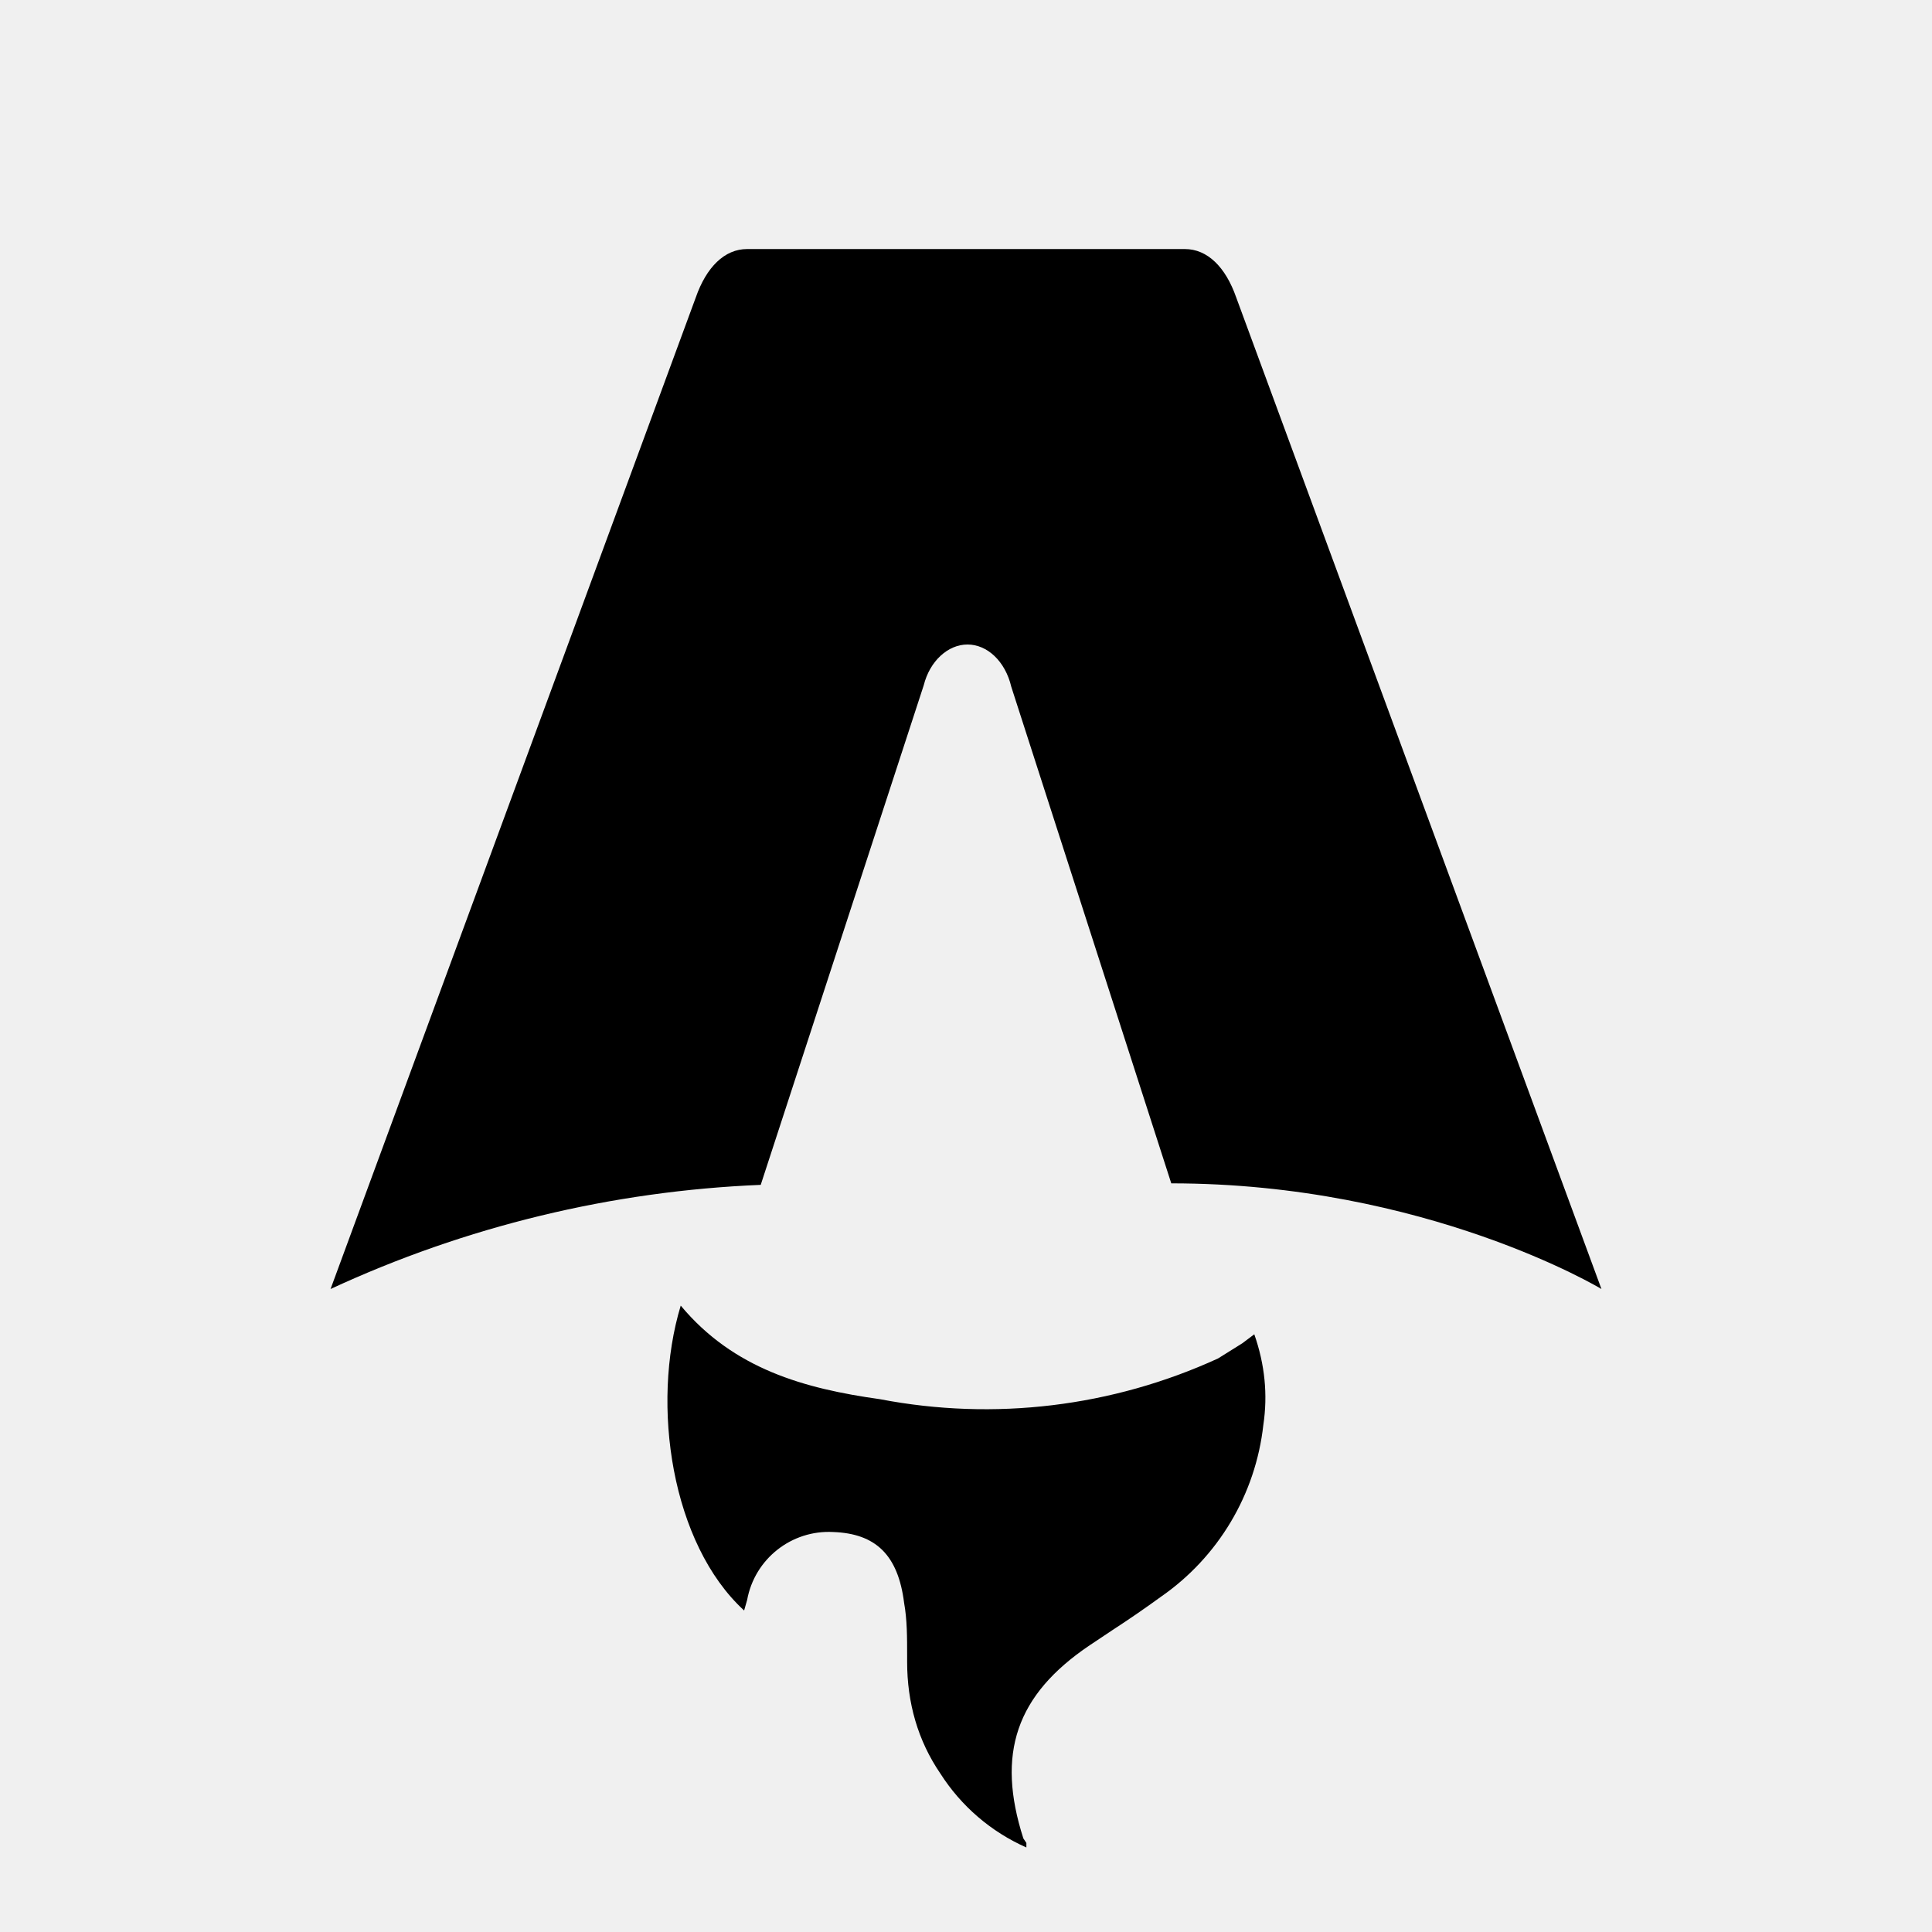
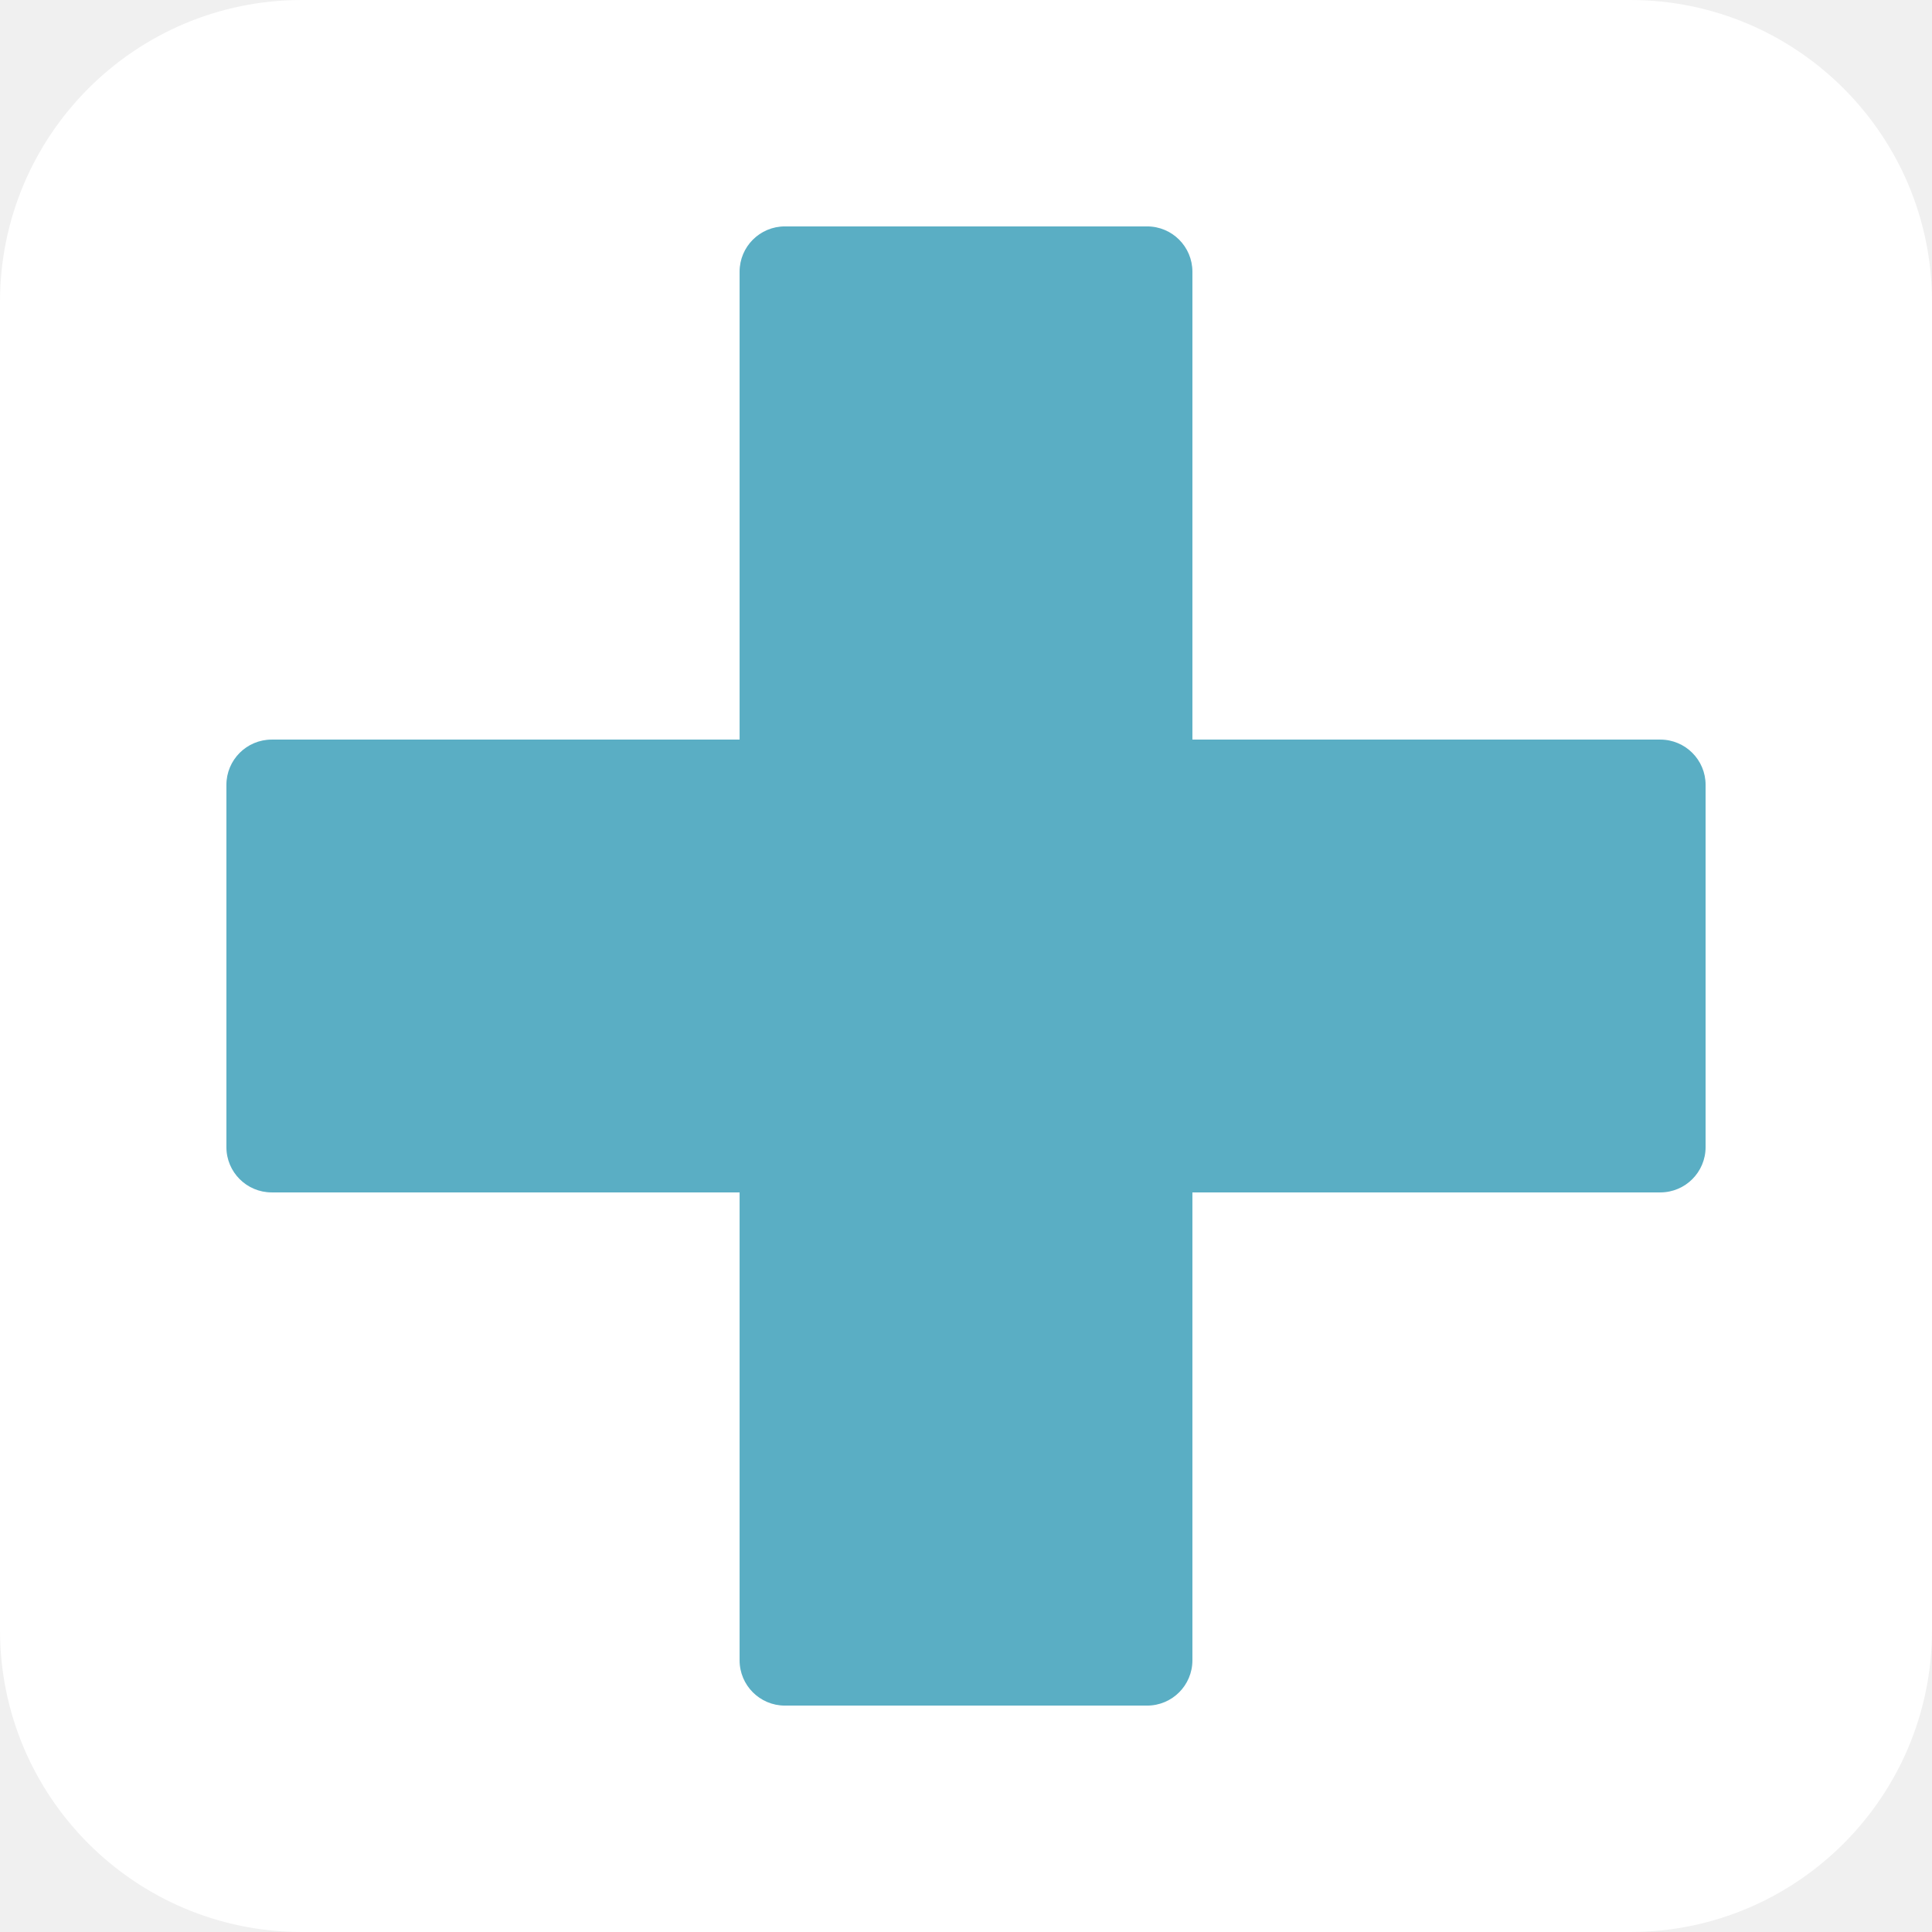
- <svg xmlns="http://www.w3.org/2000/svg" fill="none" viewBox="0 0 128 128">
-   <path d="M50.4 78.5a75.1 75.1 0 0 0-28.5 6.9l24.2-65.7c.7-2 1.9-3.2 3.4-3.2h29c1.5 0 2.7 1.2 3.4 3.2l24.2 65.7s-11.6-7-28.5-7L67 45.5c-.4-1.7-1.6-2.8-2.9-2.8-1.3 0-2.5 1.1-2.9 2.7L50.4 78.5Zm-1.1 28.2Zm-4.2-20.2c-2 6.6-.6 15.8 4.2 20.2a17.5 17.5 0 0 1 .2-.7 5.5 5.5 0 0 1 5.7-4.5c2.8.1 4.3 1.5 4.7 4.7.2 1.1.2 2.3.2 3.5v.4c0 2.7.7 5.2 2.2 7.4a13 13 0 0 0 5.7 4.9v-.3l-.2-.3c-1.8-5.6-.5-9.5 4.4-12.8l1.5-1a73 73 0 0 0 3.2-2.2 16 16 0 0 0 6.8-11.4c.3-2 .1-4-.6-6l-.8.6-1.6 1a37 37 0 0 1-22.4 2.7c-5-.7-9.7-2-13.2-6.2Z" />
-   <style>
-         path { fill: #000; }
-         @media (prefers-color-scheme: dark) {
-             path { fill: #FFF; }
-         }
-     </style>
+ <svg xmlns="http://www.w3.org/2000/svg" viewBox="0 0 512 512">
+   <rect width="512" height="512" fill="white" rx="80" />
+   <rect x="60" y="196" width="392" height="120" fill="#5aaec4" rx="12" />
+   <rect x="196" y="60" width="120" height="392" fill="#5aaec4" rx="12" />
</svg>
